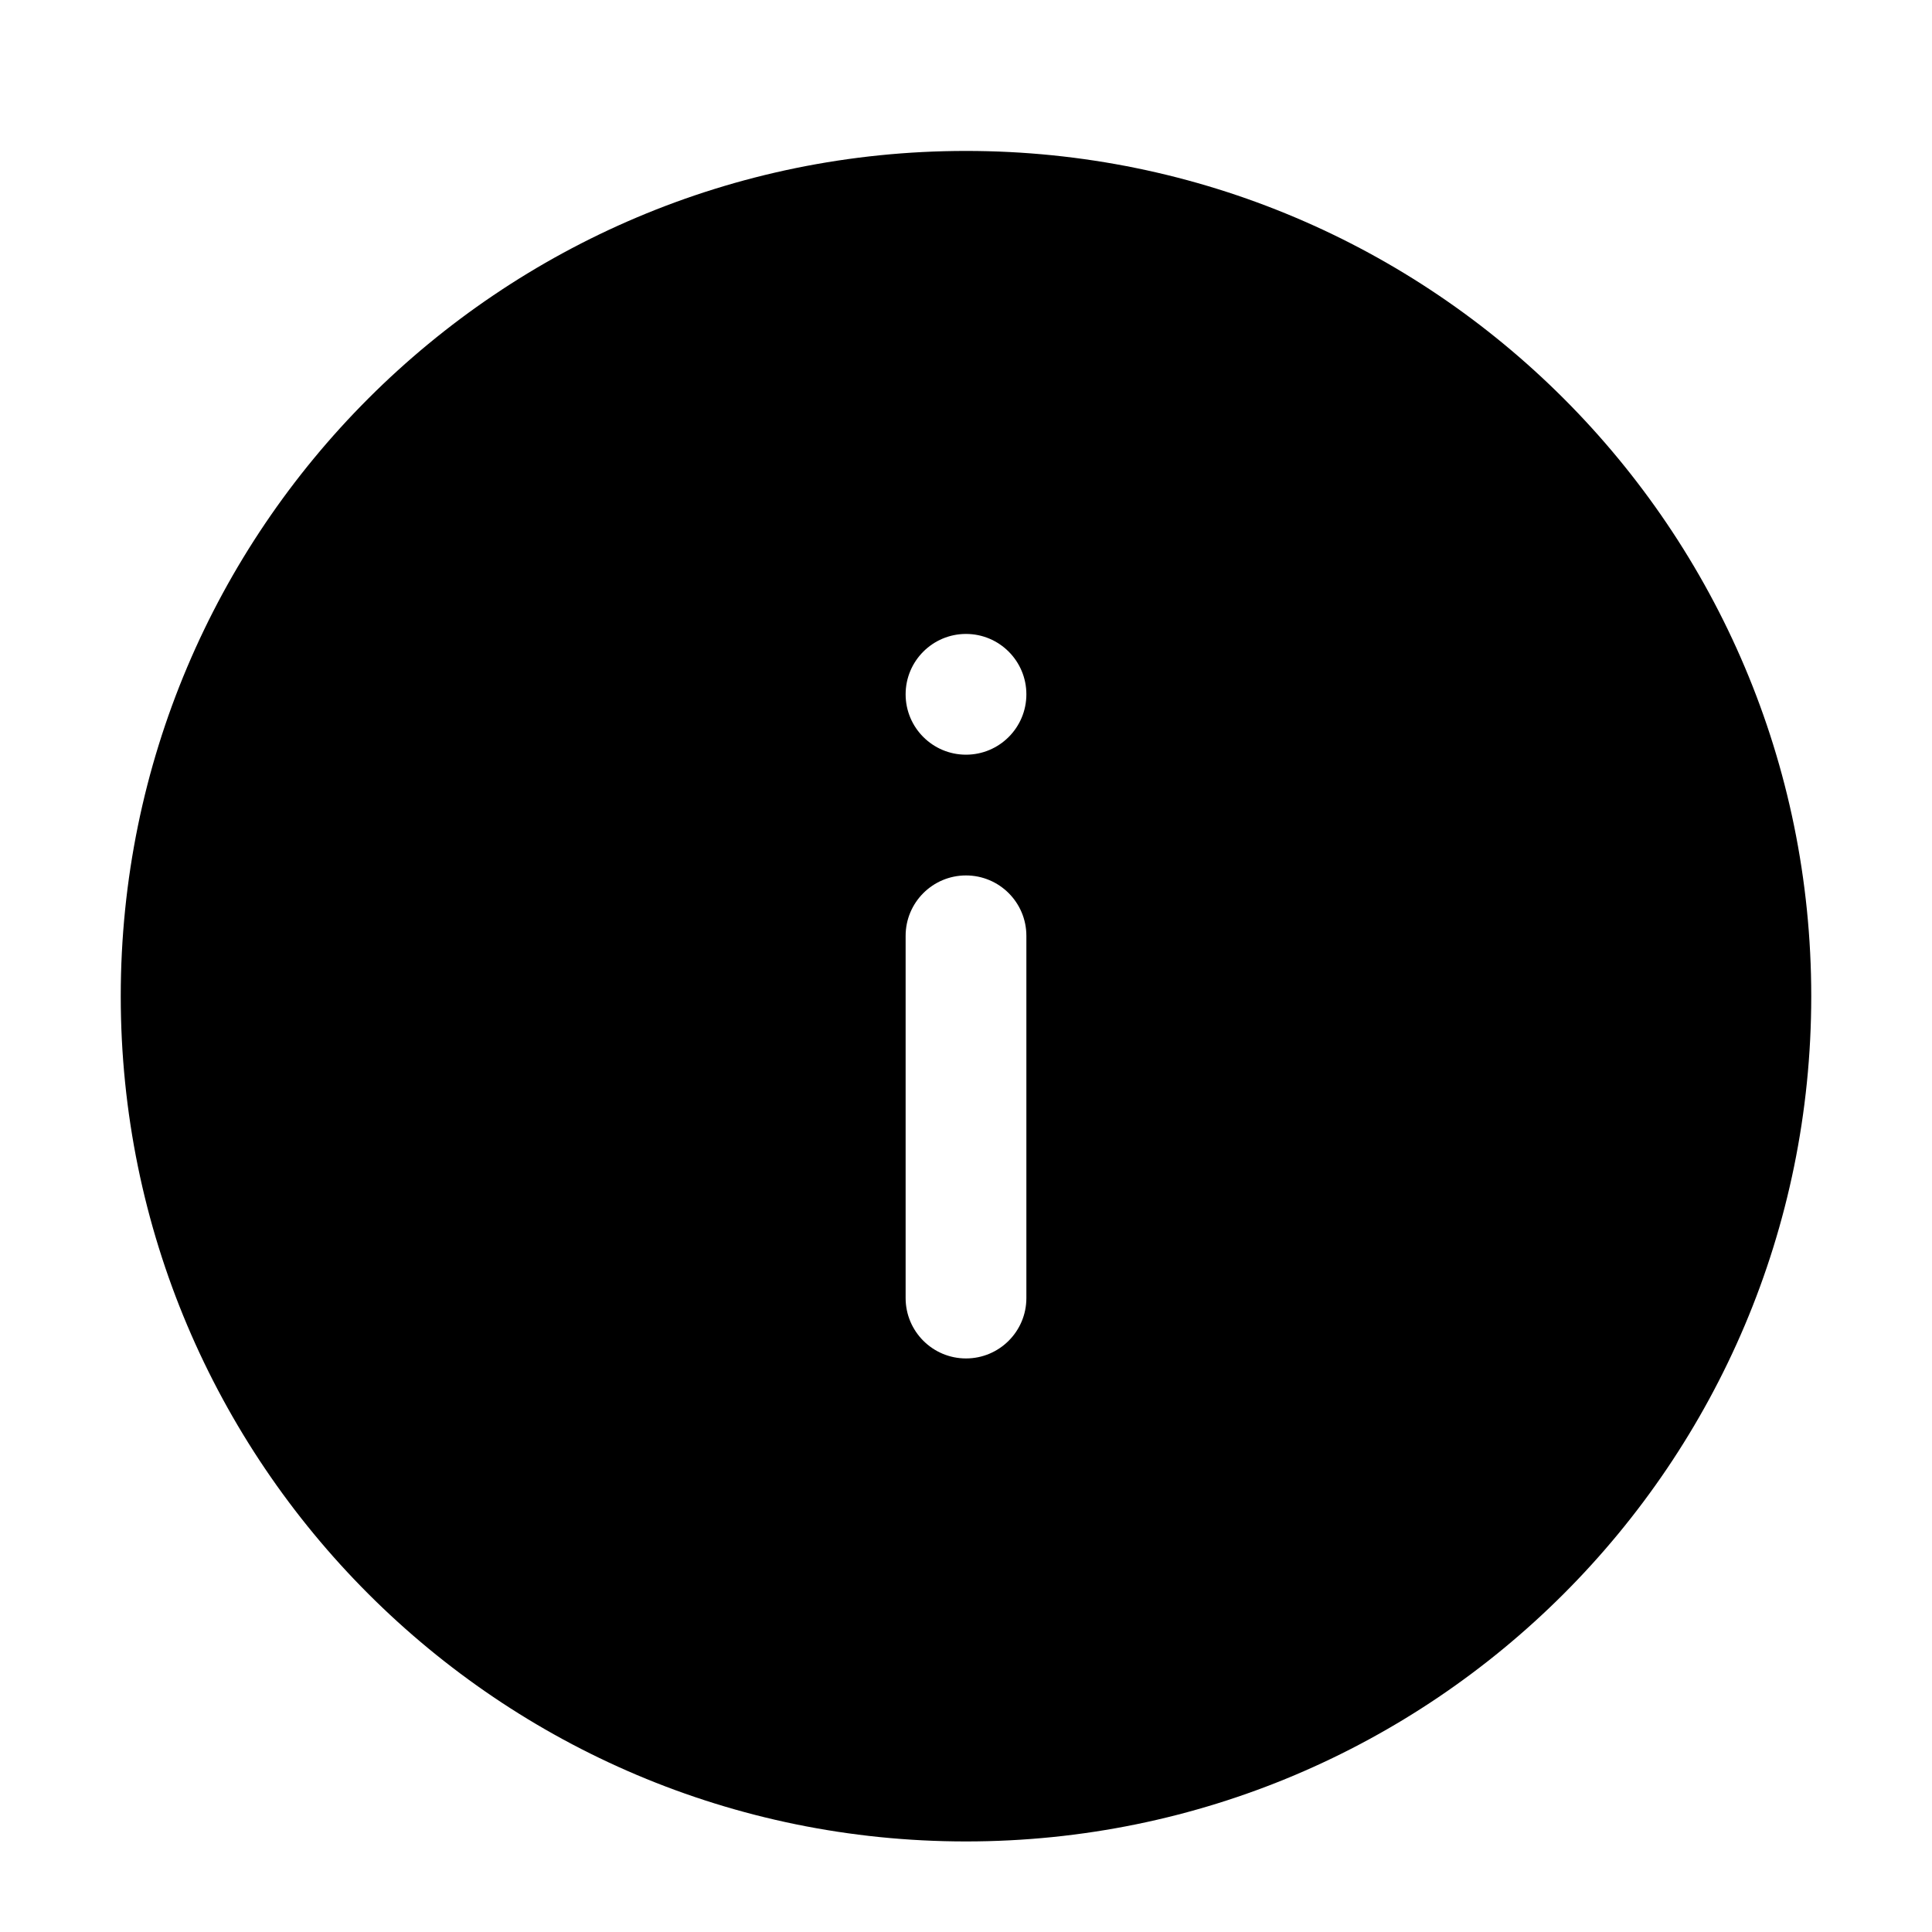
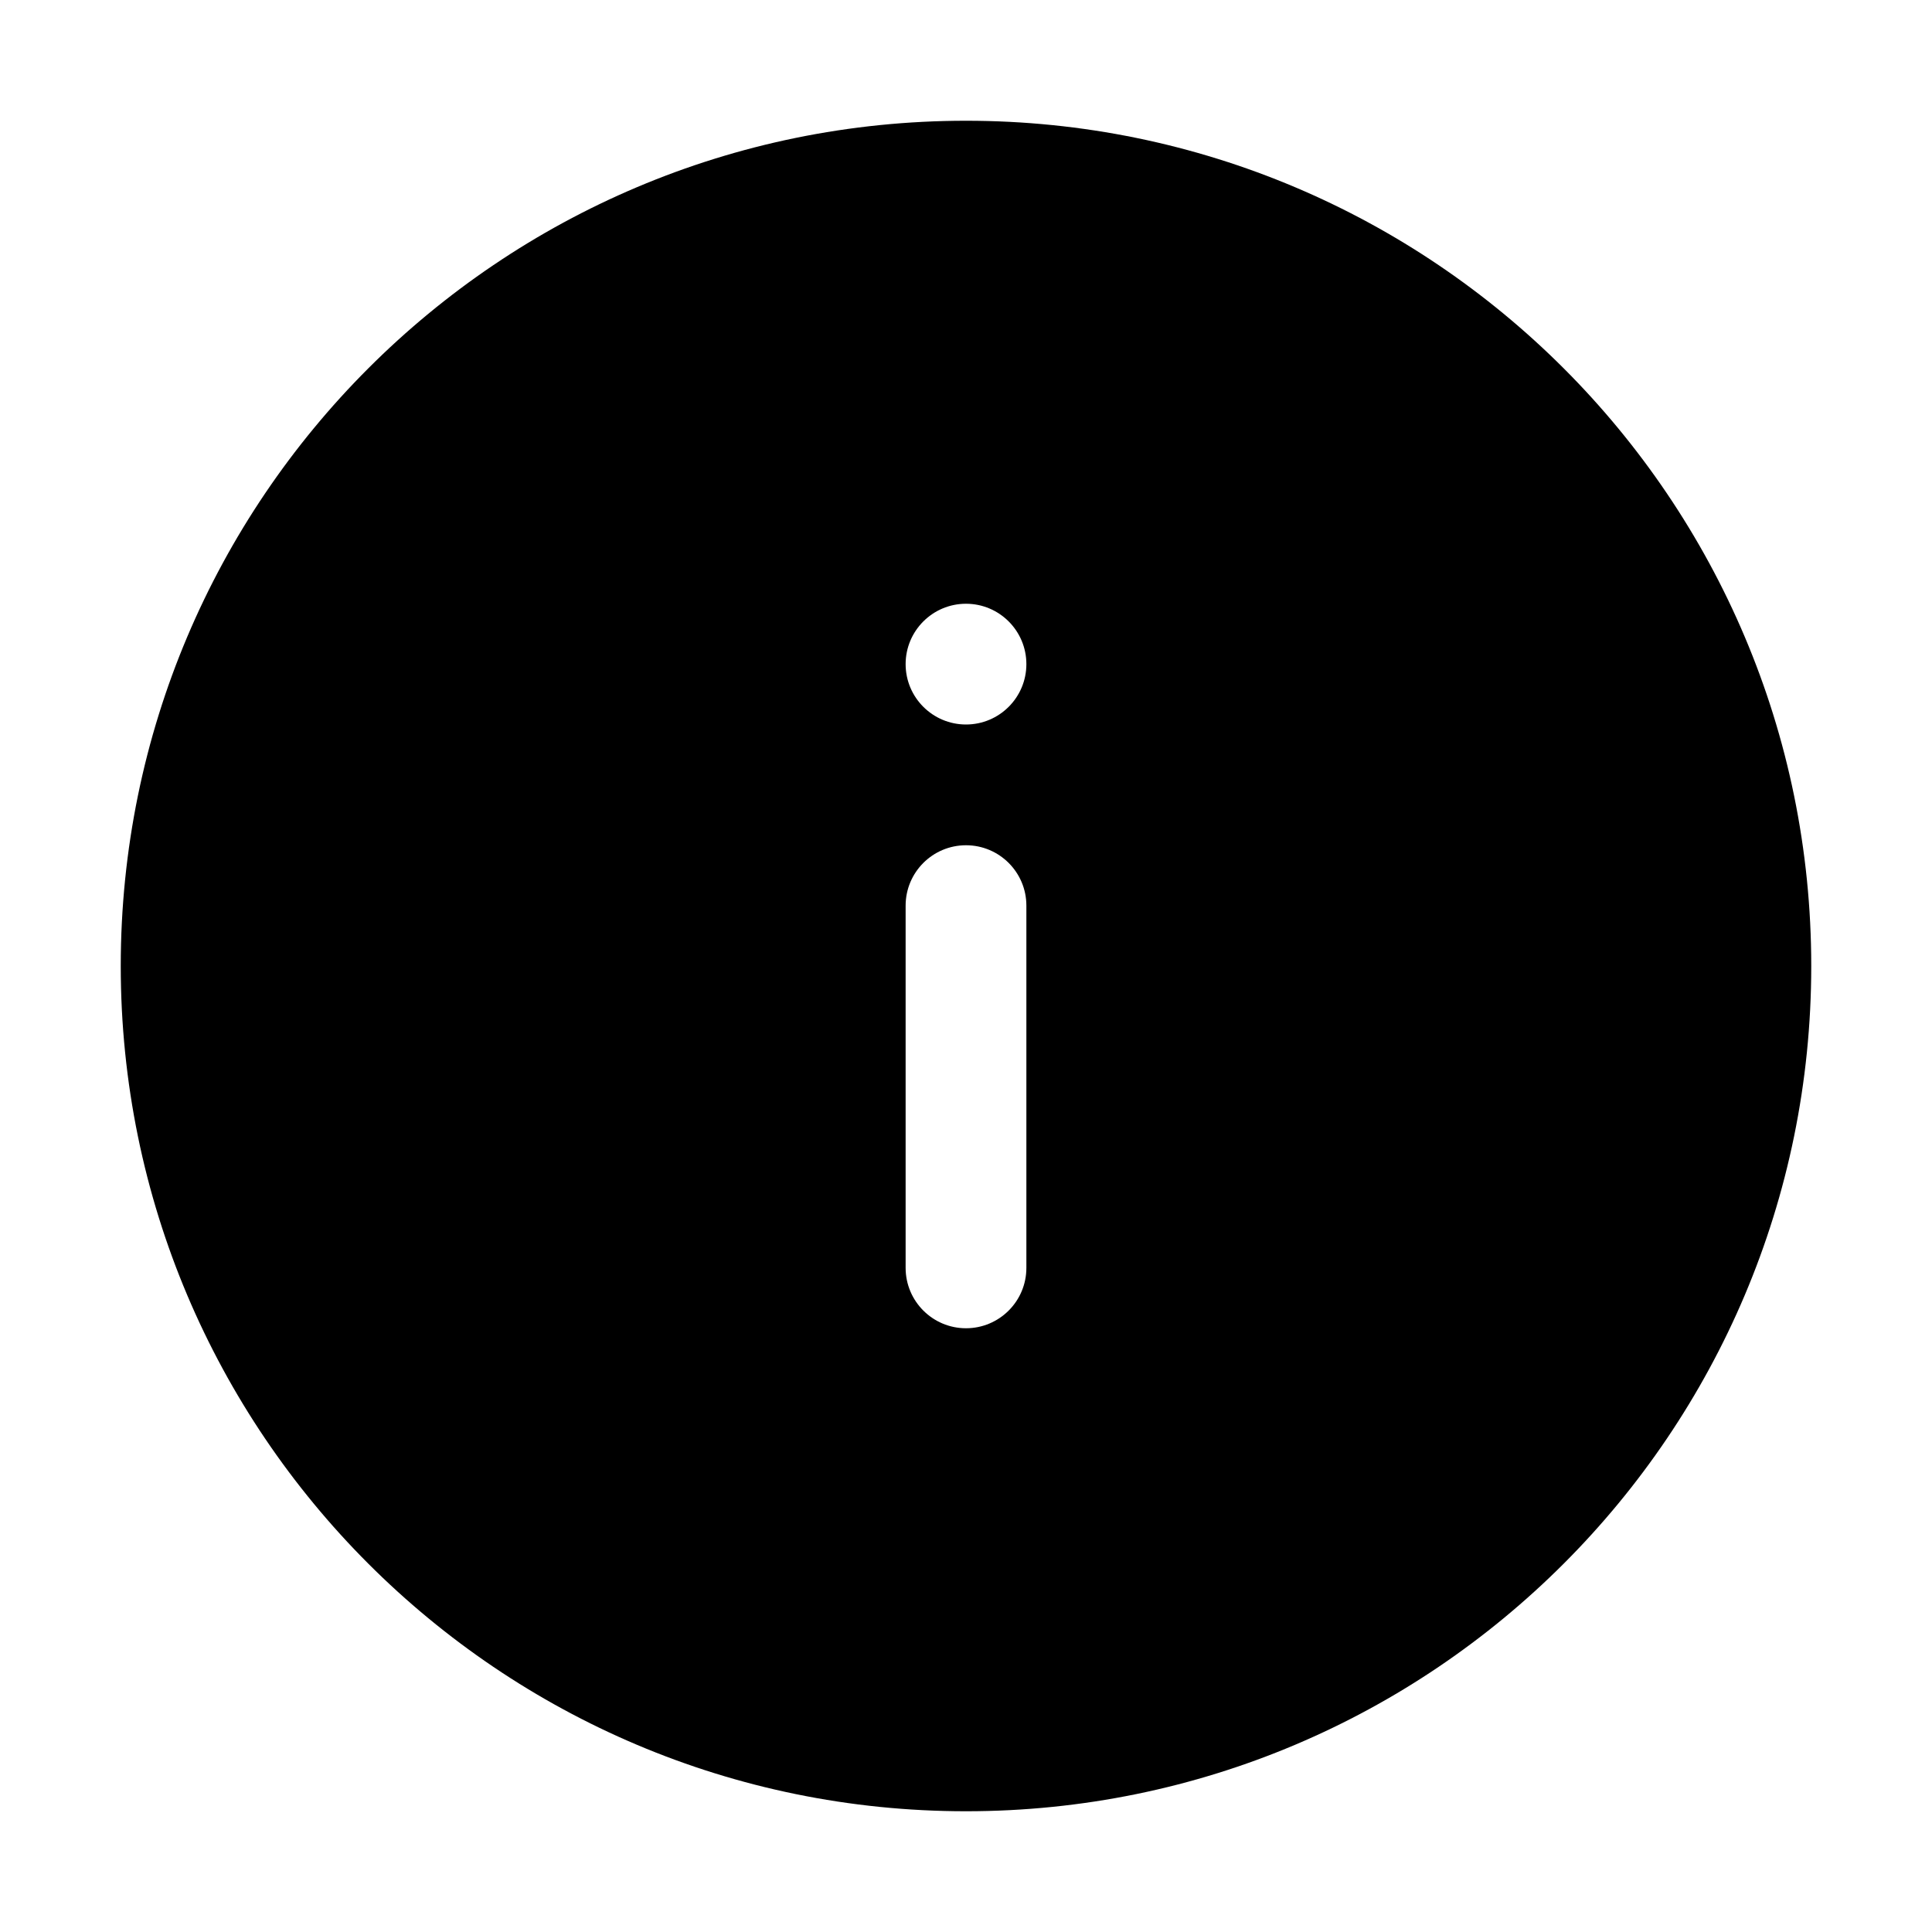
<svg xmlns="http://www.w3.org/2000/svg" width="32" height="32" viewBox="0 0 32 32" fill="none">
-   <path fill-rule="evenodd" clip-rule="evenodd" d="M16 30.5C23.732 30.5 30 24.232 30 16.5C30 8.768 23.732 2.5 16 2.5C8.268 2.5 2 8.768 2 16.5C2 24.232 8.268 30.5 16 30.5ZM17 11.5C17 12.052 16.552 12.5 16 12.5C15.448 12.5 15 12.052 15 11.5C15 10.948 15.448 10.5 16 10.5C16.552 10.5 17 10.948 17 11.5ZM16 14.5C16.552 14.5 17 14.948 17 15.5V21.5C17 22.052 16.552 22.5 16 22.5C15.448 22.5 15 22.052 15 21.5V15.5C15 14.948 15.448 14.5 16 14.5Z" fill="black" />
+   <path fill-rule="evenodd" clip-rule="evenodd" d="M16 30C23.732 30 30 23.732 30 16C30 8.268 23.732 2 16 2C8.268 2 2 8.268 2 16C2 23.732 8.268 30 16 30ZM17 11C17 11.552 16.552 12 16 12C15.448 12 15 11.552 15 11C15 10.448 15.448 10 16 10C16.552 10 17 10.448 17 11ZM16 14C16.552 14 17 14.448 17 15V21C17 21.552 16.552 22 16 22C15.448 22 15 21.552 15 21V15C15 14.448 15.448 14 16 14Z" fill="black" />
</svg>
